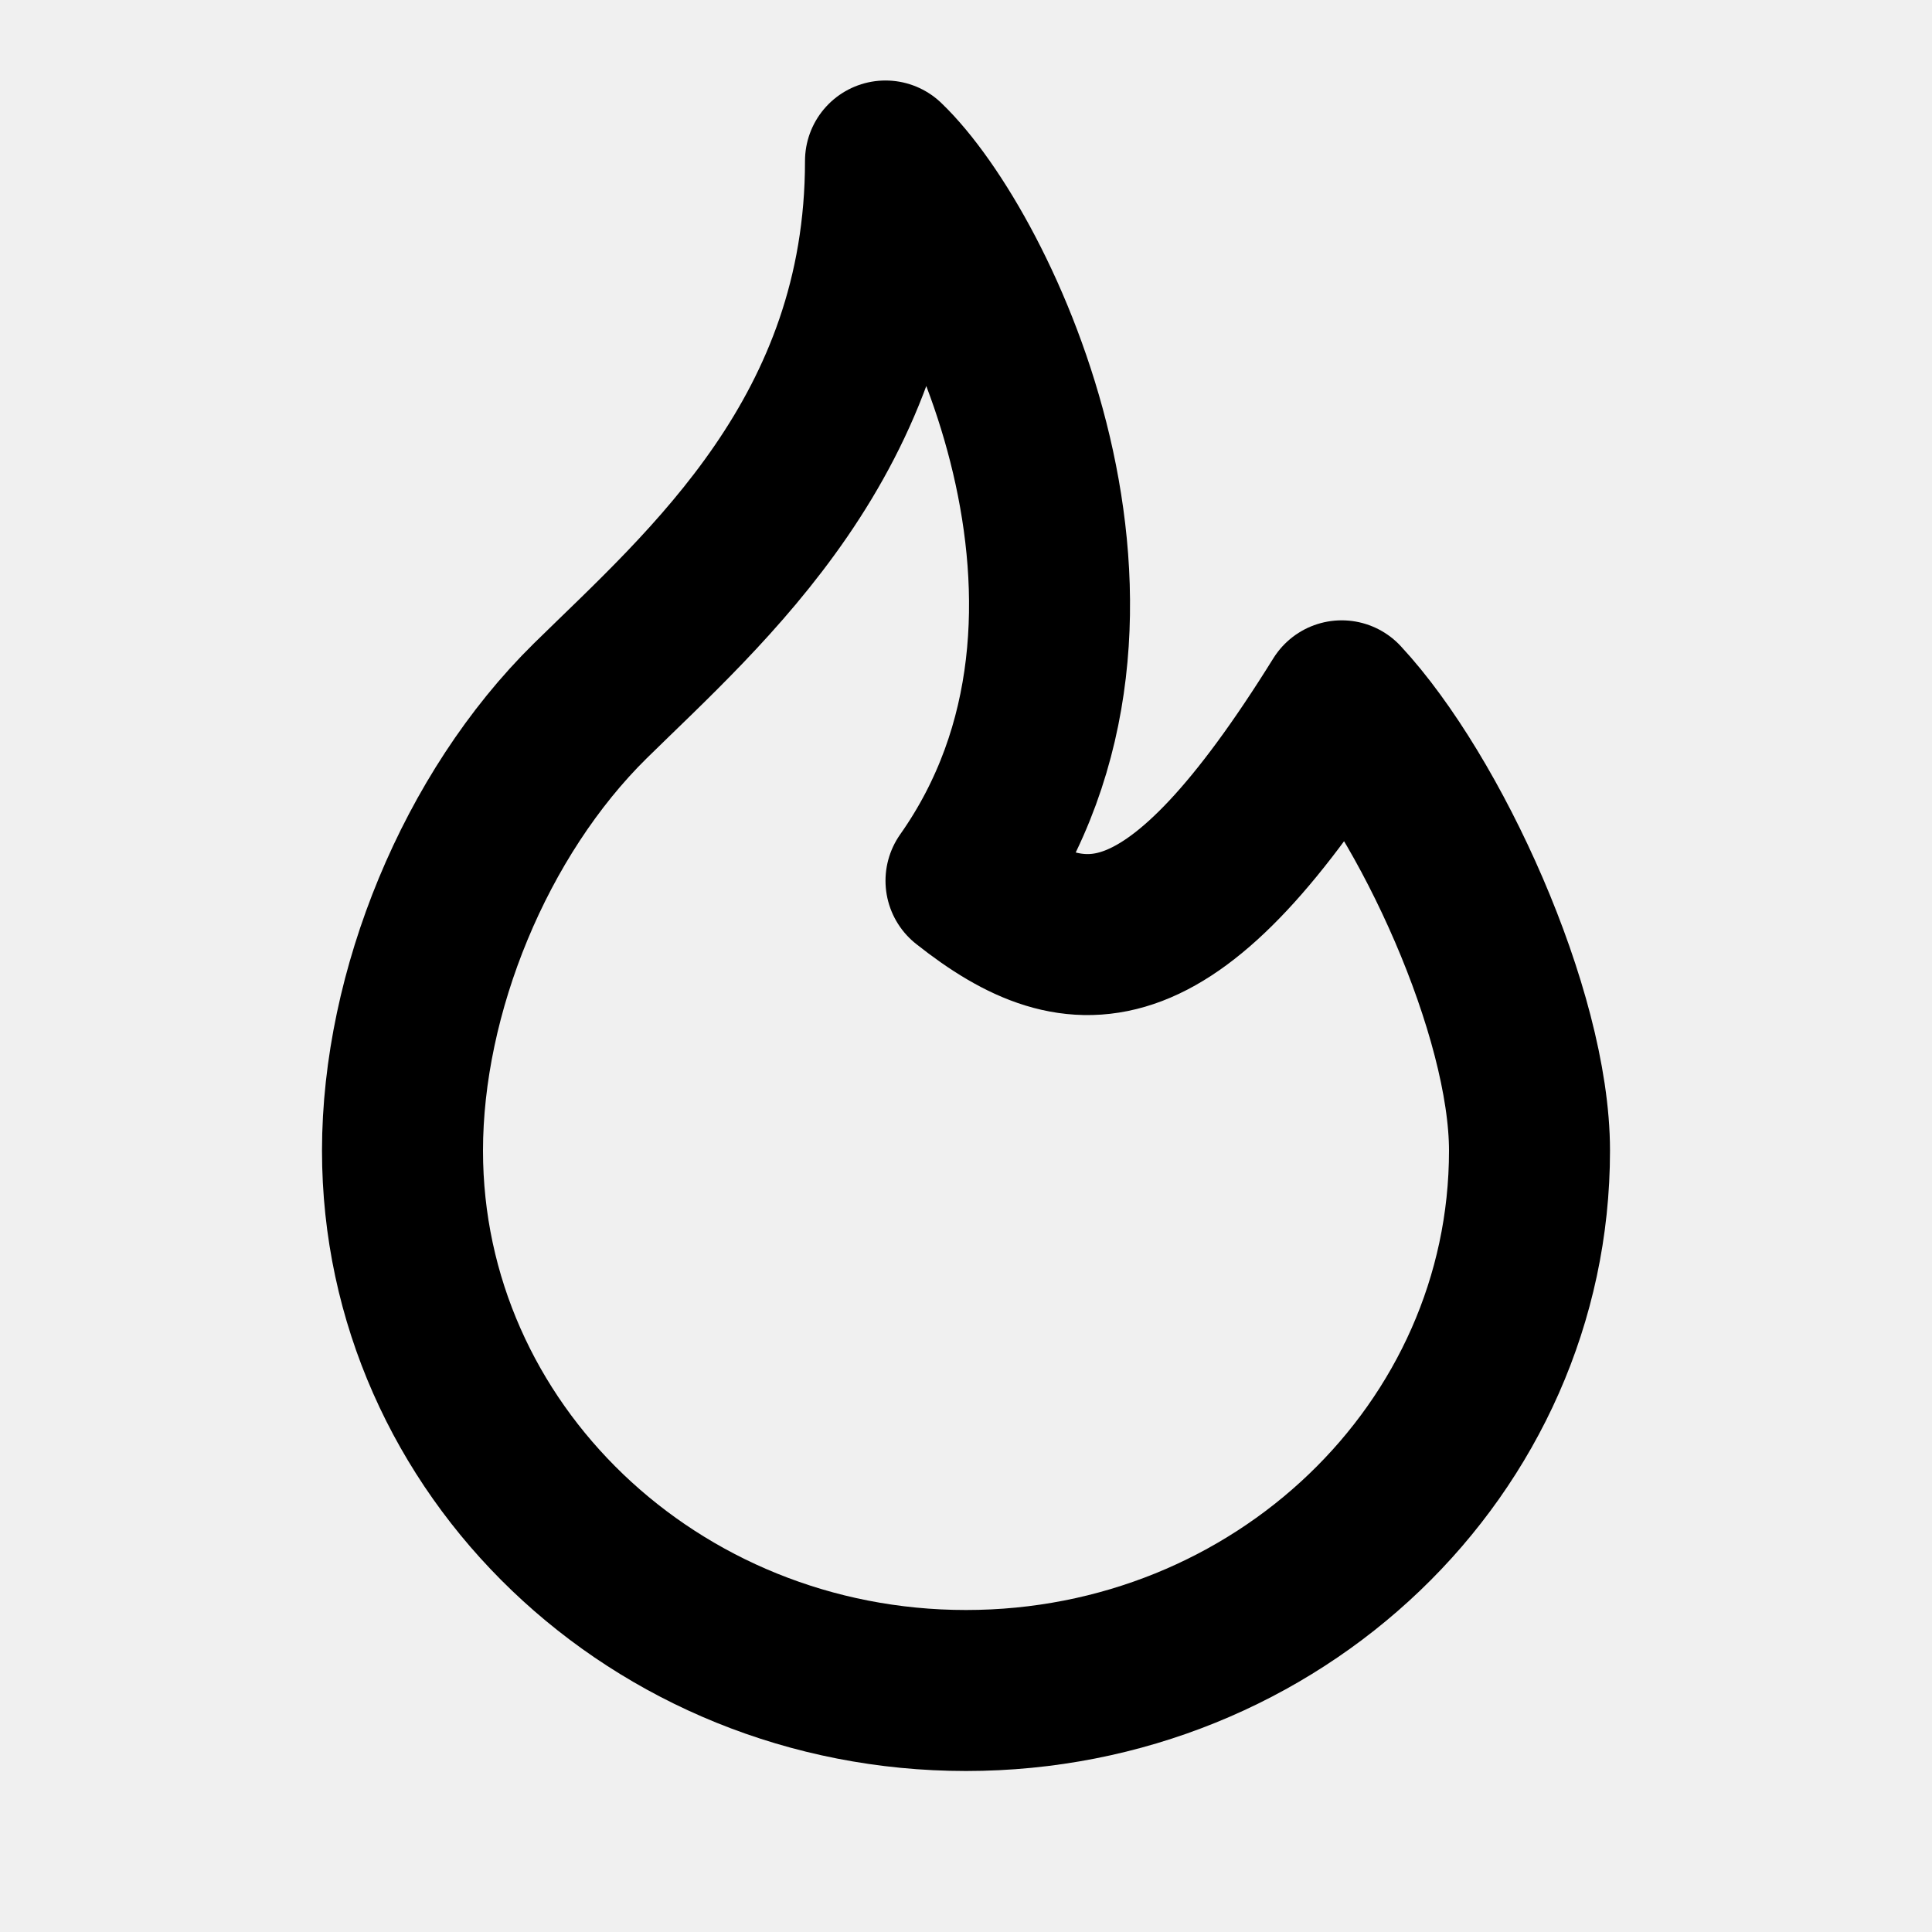
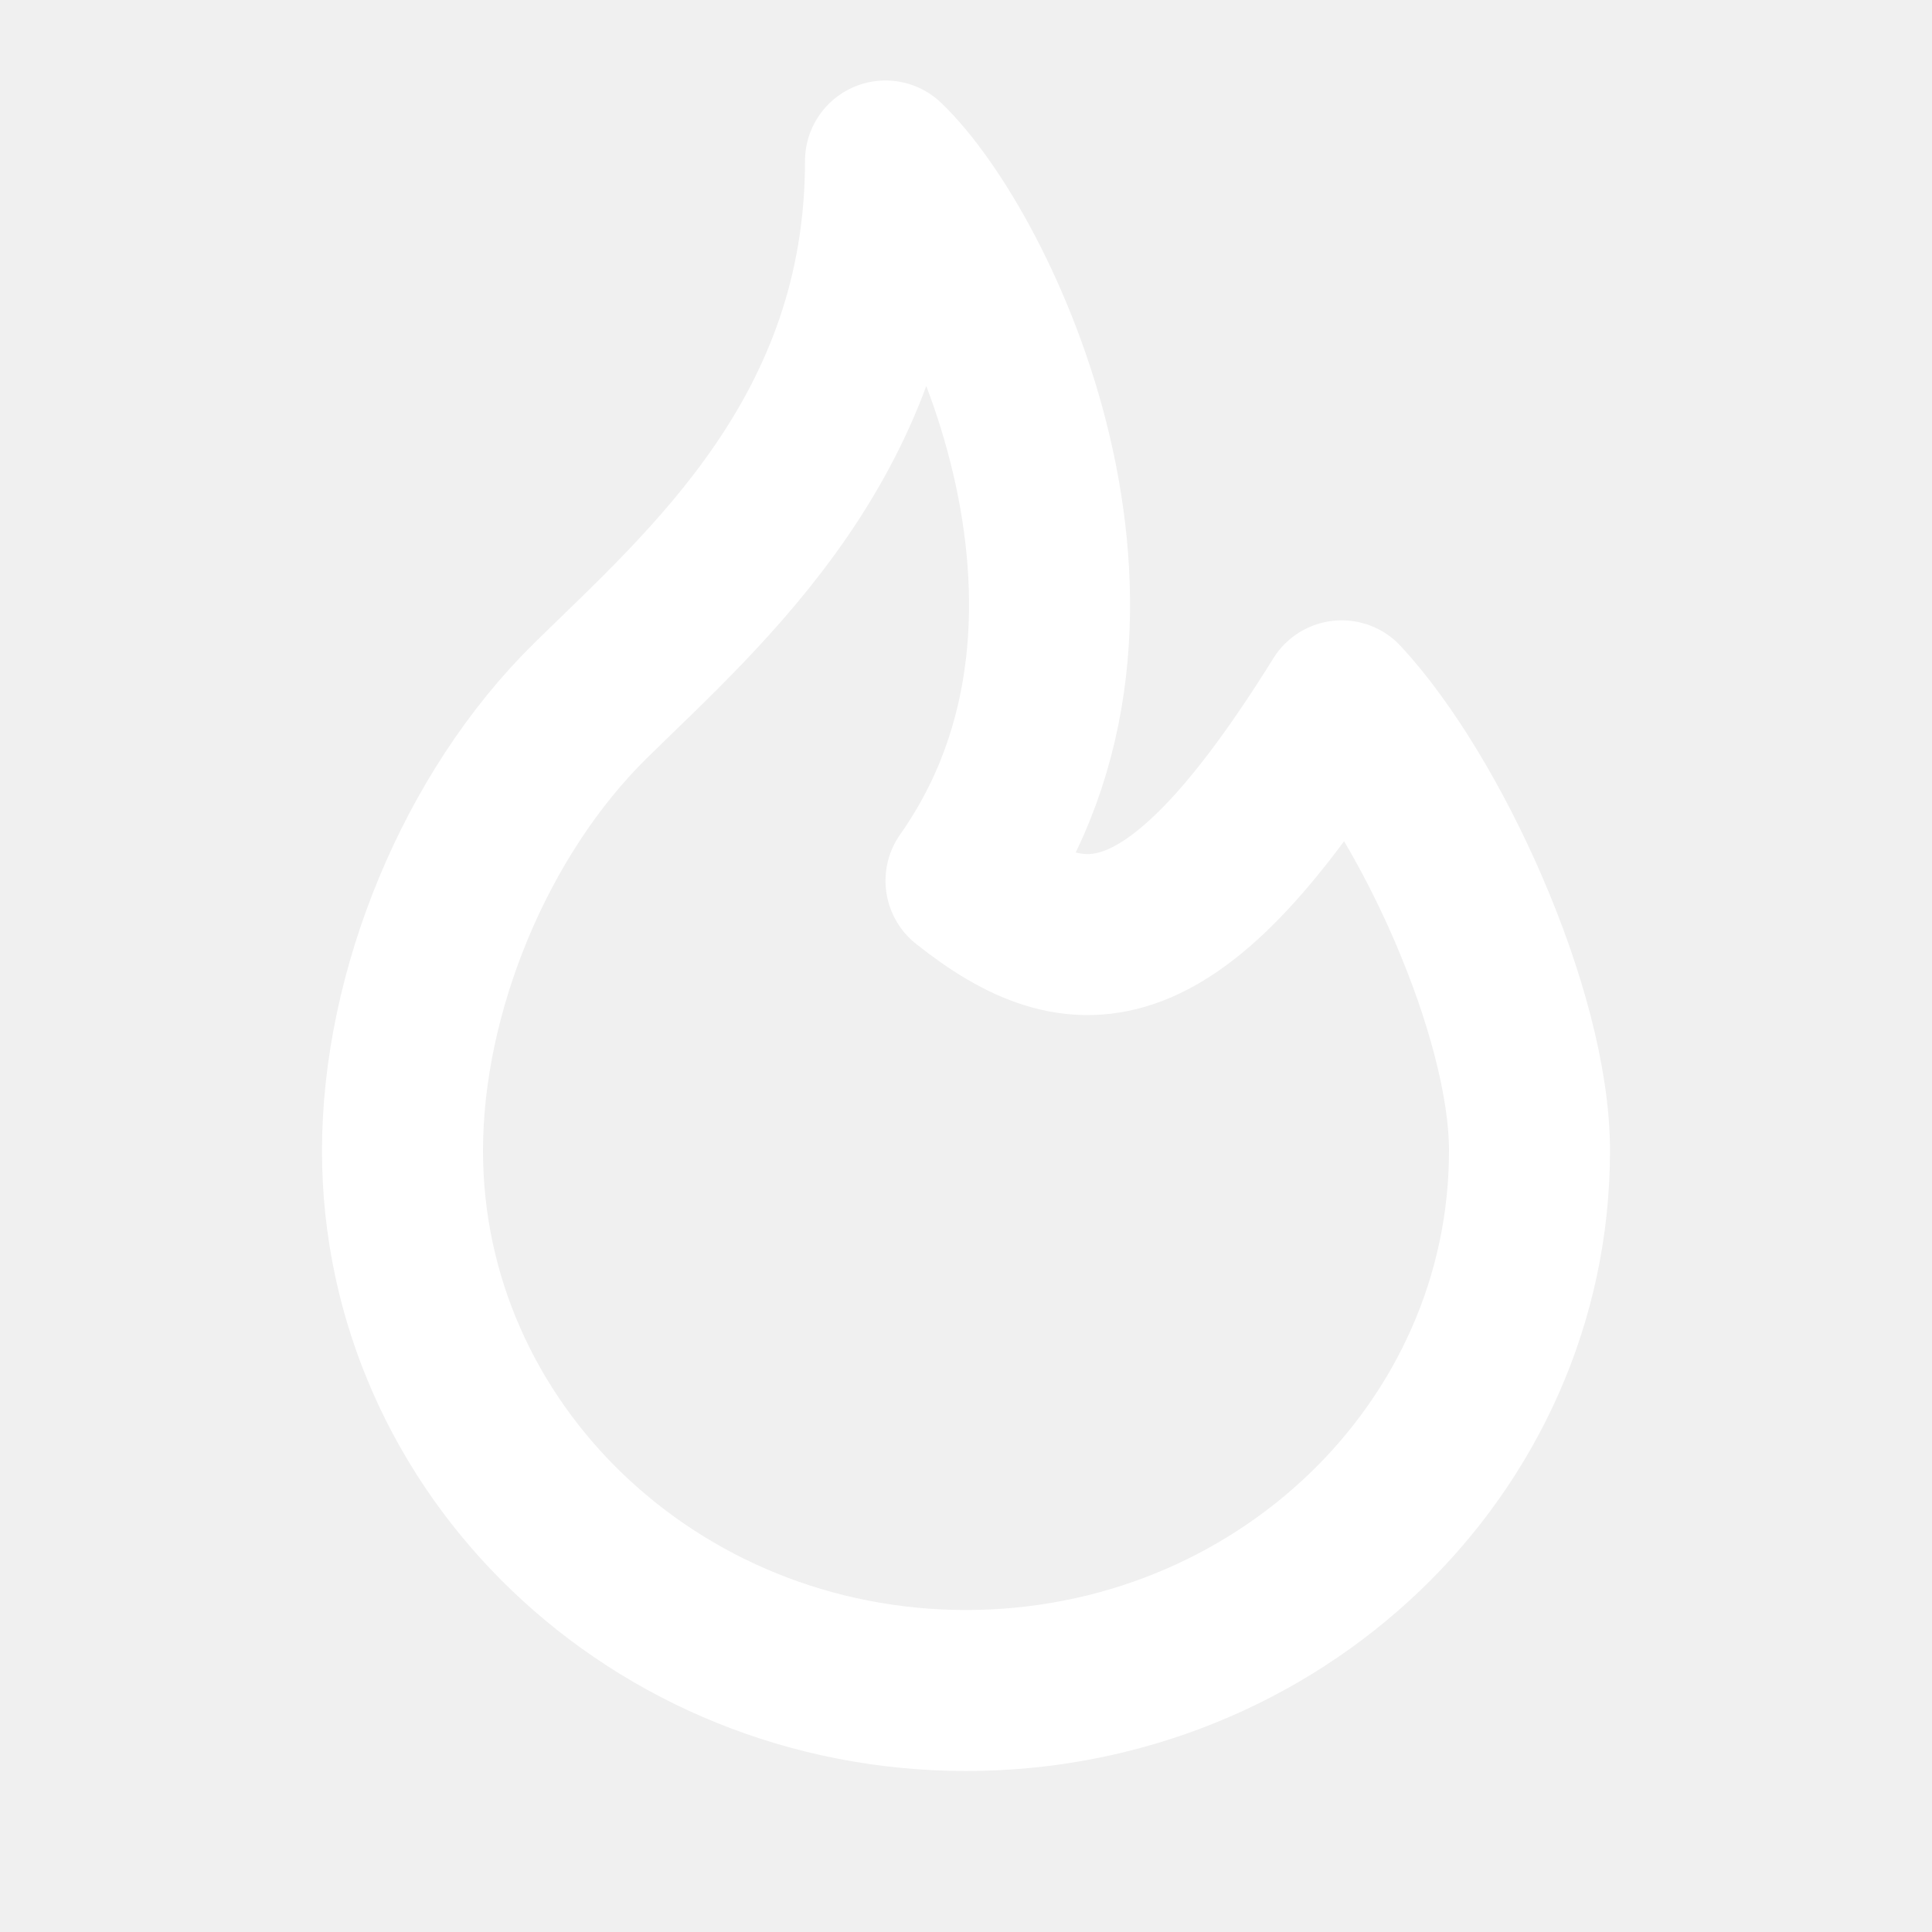
- <svg xmlns="http://www.w3.org/2000/svg" width="24" height="24" viewBox="0 0 24 24" fill="none" stroke="currentColor" stroke-width="2" stroke-linecap="round" stroke-linejoin="round" class="icon icon-tabler icons-tabler-outline icon-tabler-flame">
+ <svg xmlns="http://www.w3.org/2000/svg" width="24" height="24" viewBox="0 0 24 24" fill="none" stroke="#FFFFFF" stroke-width="2" stroke-linecap="round" stroke-linejoin="round" class="icon icon-tabler icons-tabler-outline icon-tabler-flame">
  <path stroke="none" d="M0 0h24v24H0z" fill="none" />
  <path d="M12 10.941c2.333 -3.308 .167 -7.823 -1 -8.941c0 3.395 -2.235 5.299 -3.667 6.706c-1.43 1.408 -2.333 3.621 -2.333 5.588c0 3.704 3.134 6.706 7 6.706s7 -3.002 7 -6.706c0 -1.712 -1.232 -4.403 -2.333 -5.588c-2.084 3.353 -3.257 3.353 -4.667 2.235" />
</svg>
